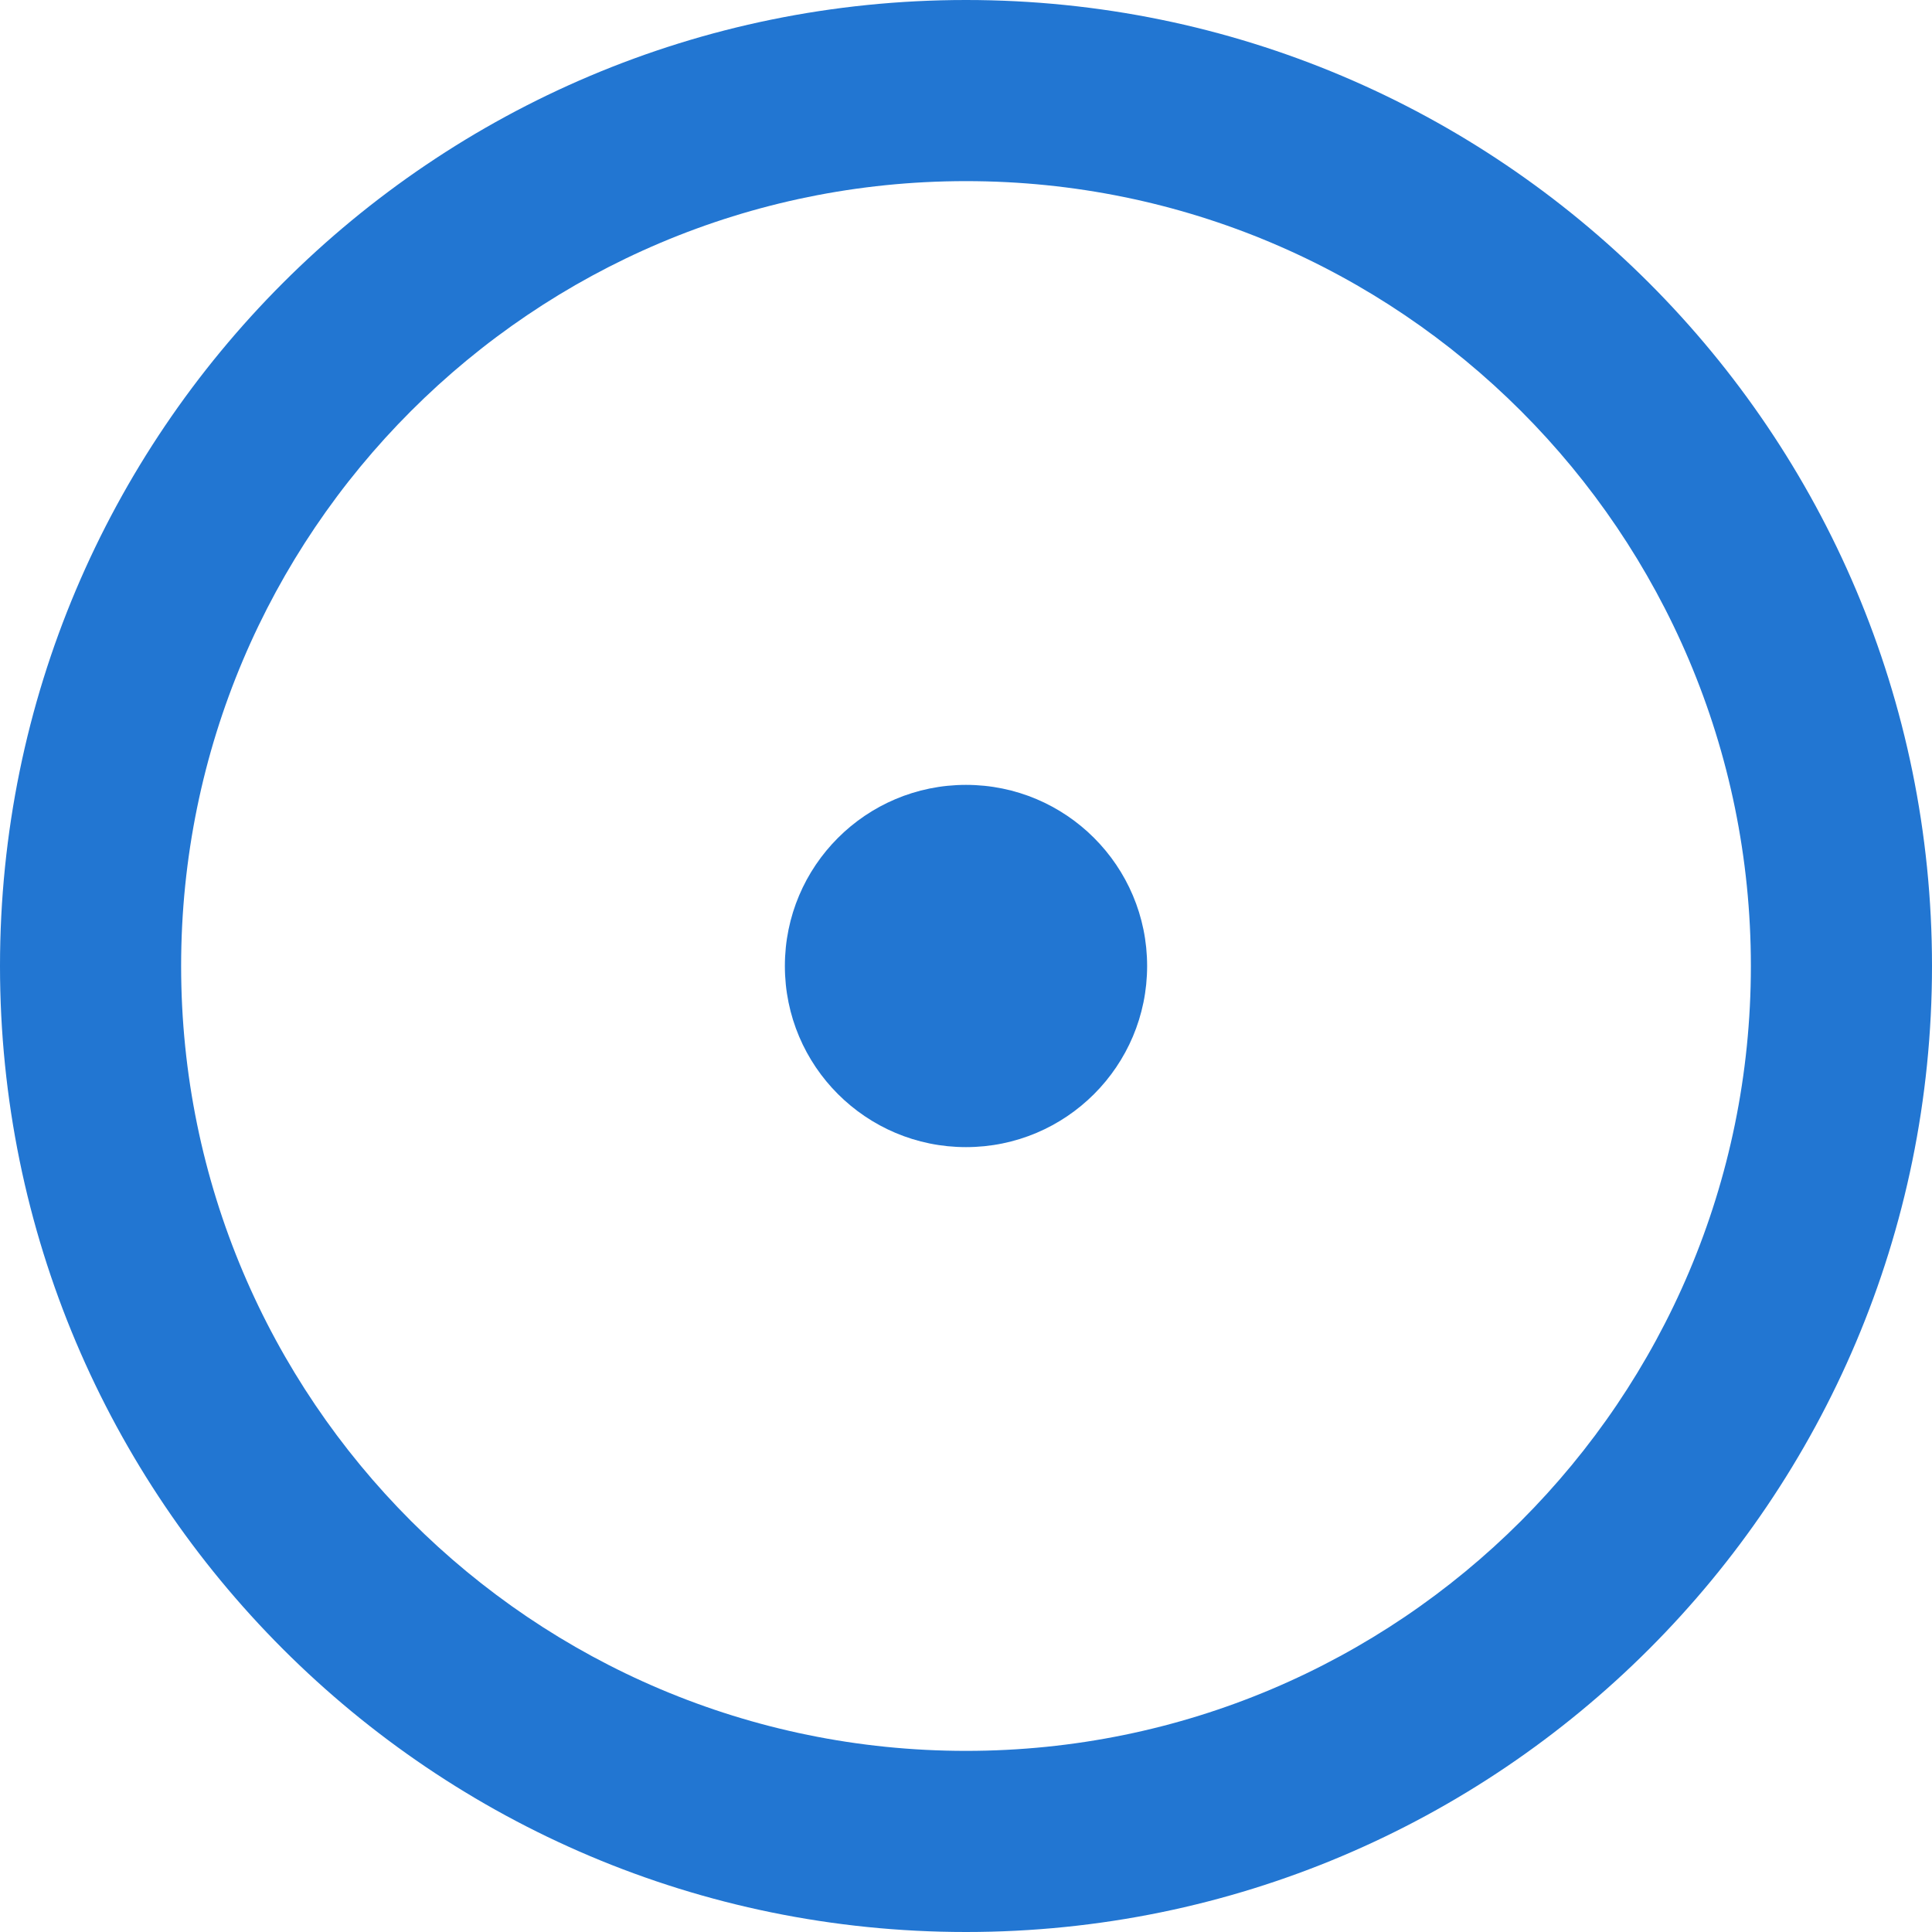
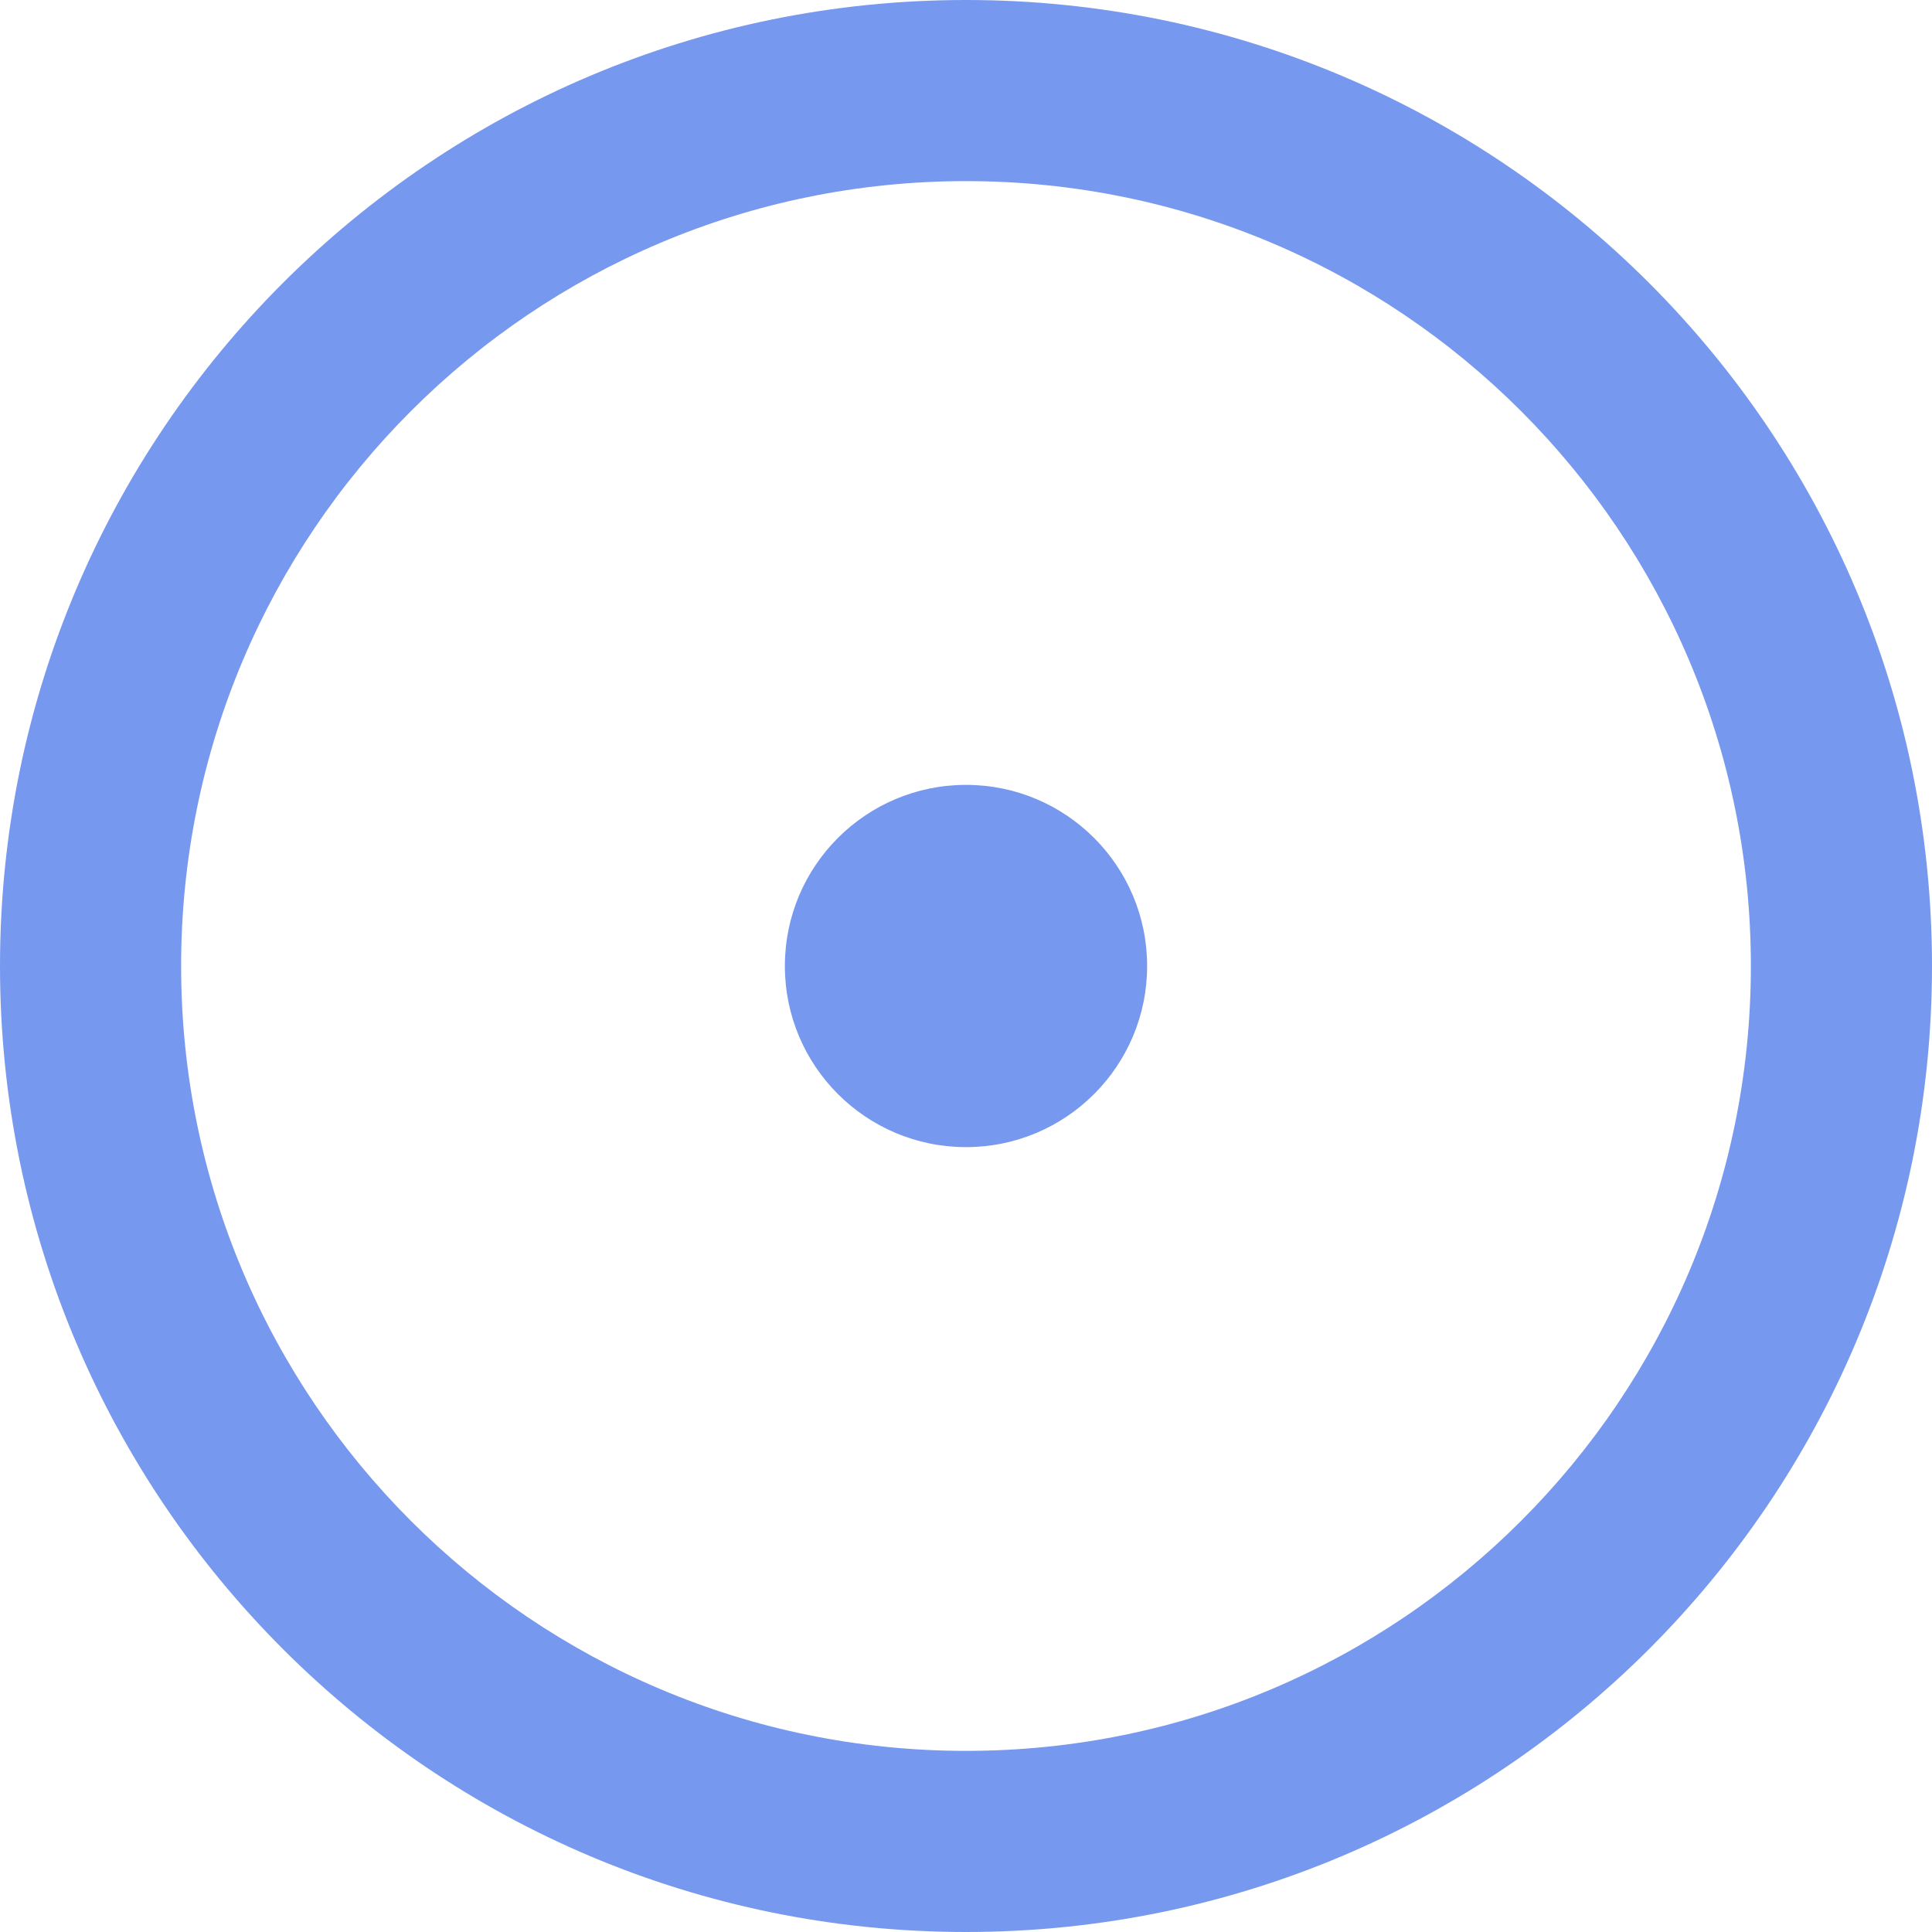
<svg aria-hidden="true" height="16" viewBox="0 0 16 16" version="1.1" width="16" data-view-component="true" class="octicon octicon-issue-opened UnderlineNav-octicon d-none d-sm-inline">
-   <path fill="#2276D2" d="M8 9.5a1.5 1.5 0 100-3 1.5 1.5 0 000 3z" />
-   <path fill="#2276D2" d="M8 0a8 8 0 100 16A8 8 0 008 0zM1.5 8a6.5 6.5 0 1113 0 6.5 6.5 0 01-13 0z" />
+   <path fill="#7798ef" d="M8 9.5a1.5 1.5 0 100-3 1.5 1.5 0 000 3z" />
+   <path fill="#7798ef" d="M8 0a8 8 0 100 16A8 8 0 008 0zM1.5 8a6.5 6.5 0 1113 0 6.5 6.5 0 01-13 0z" />
</svg>
